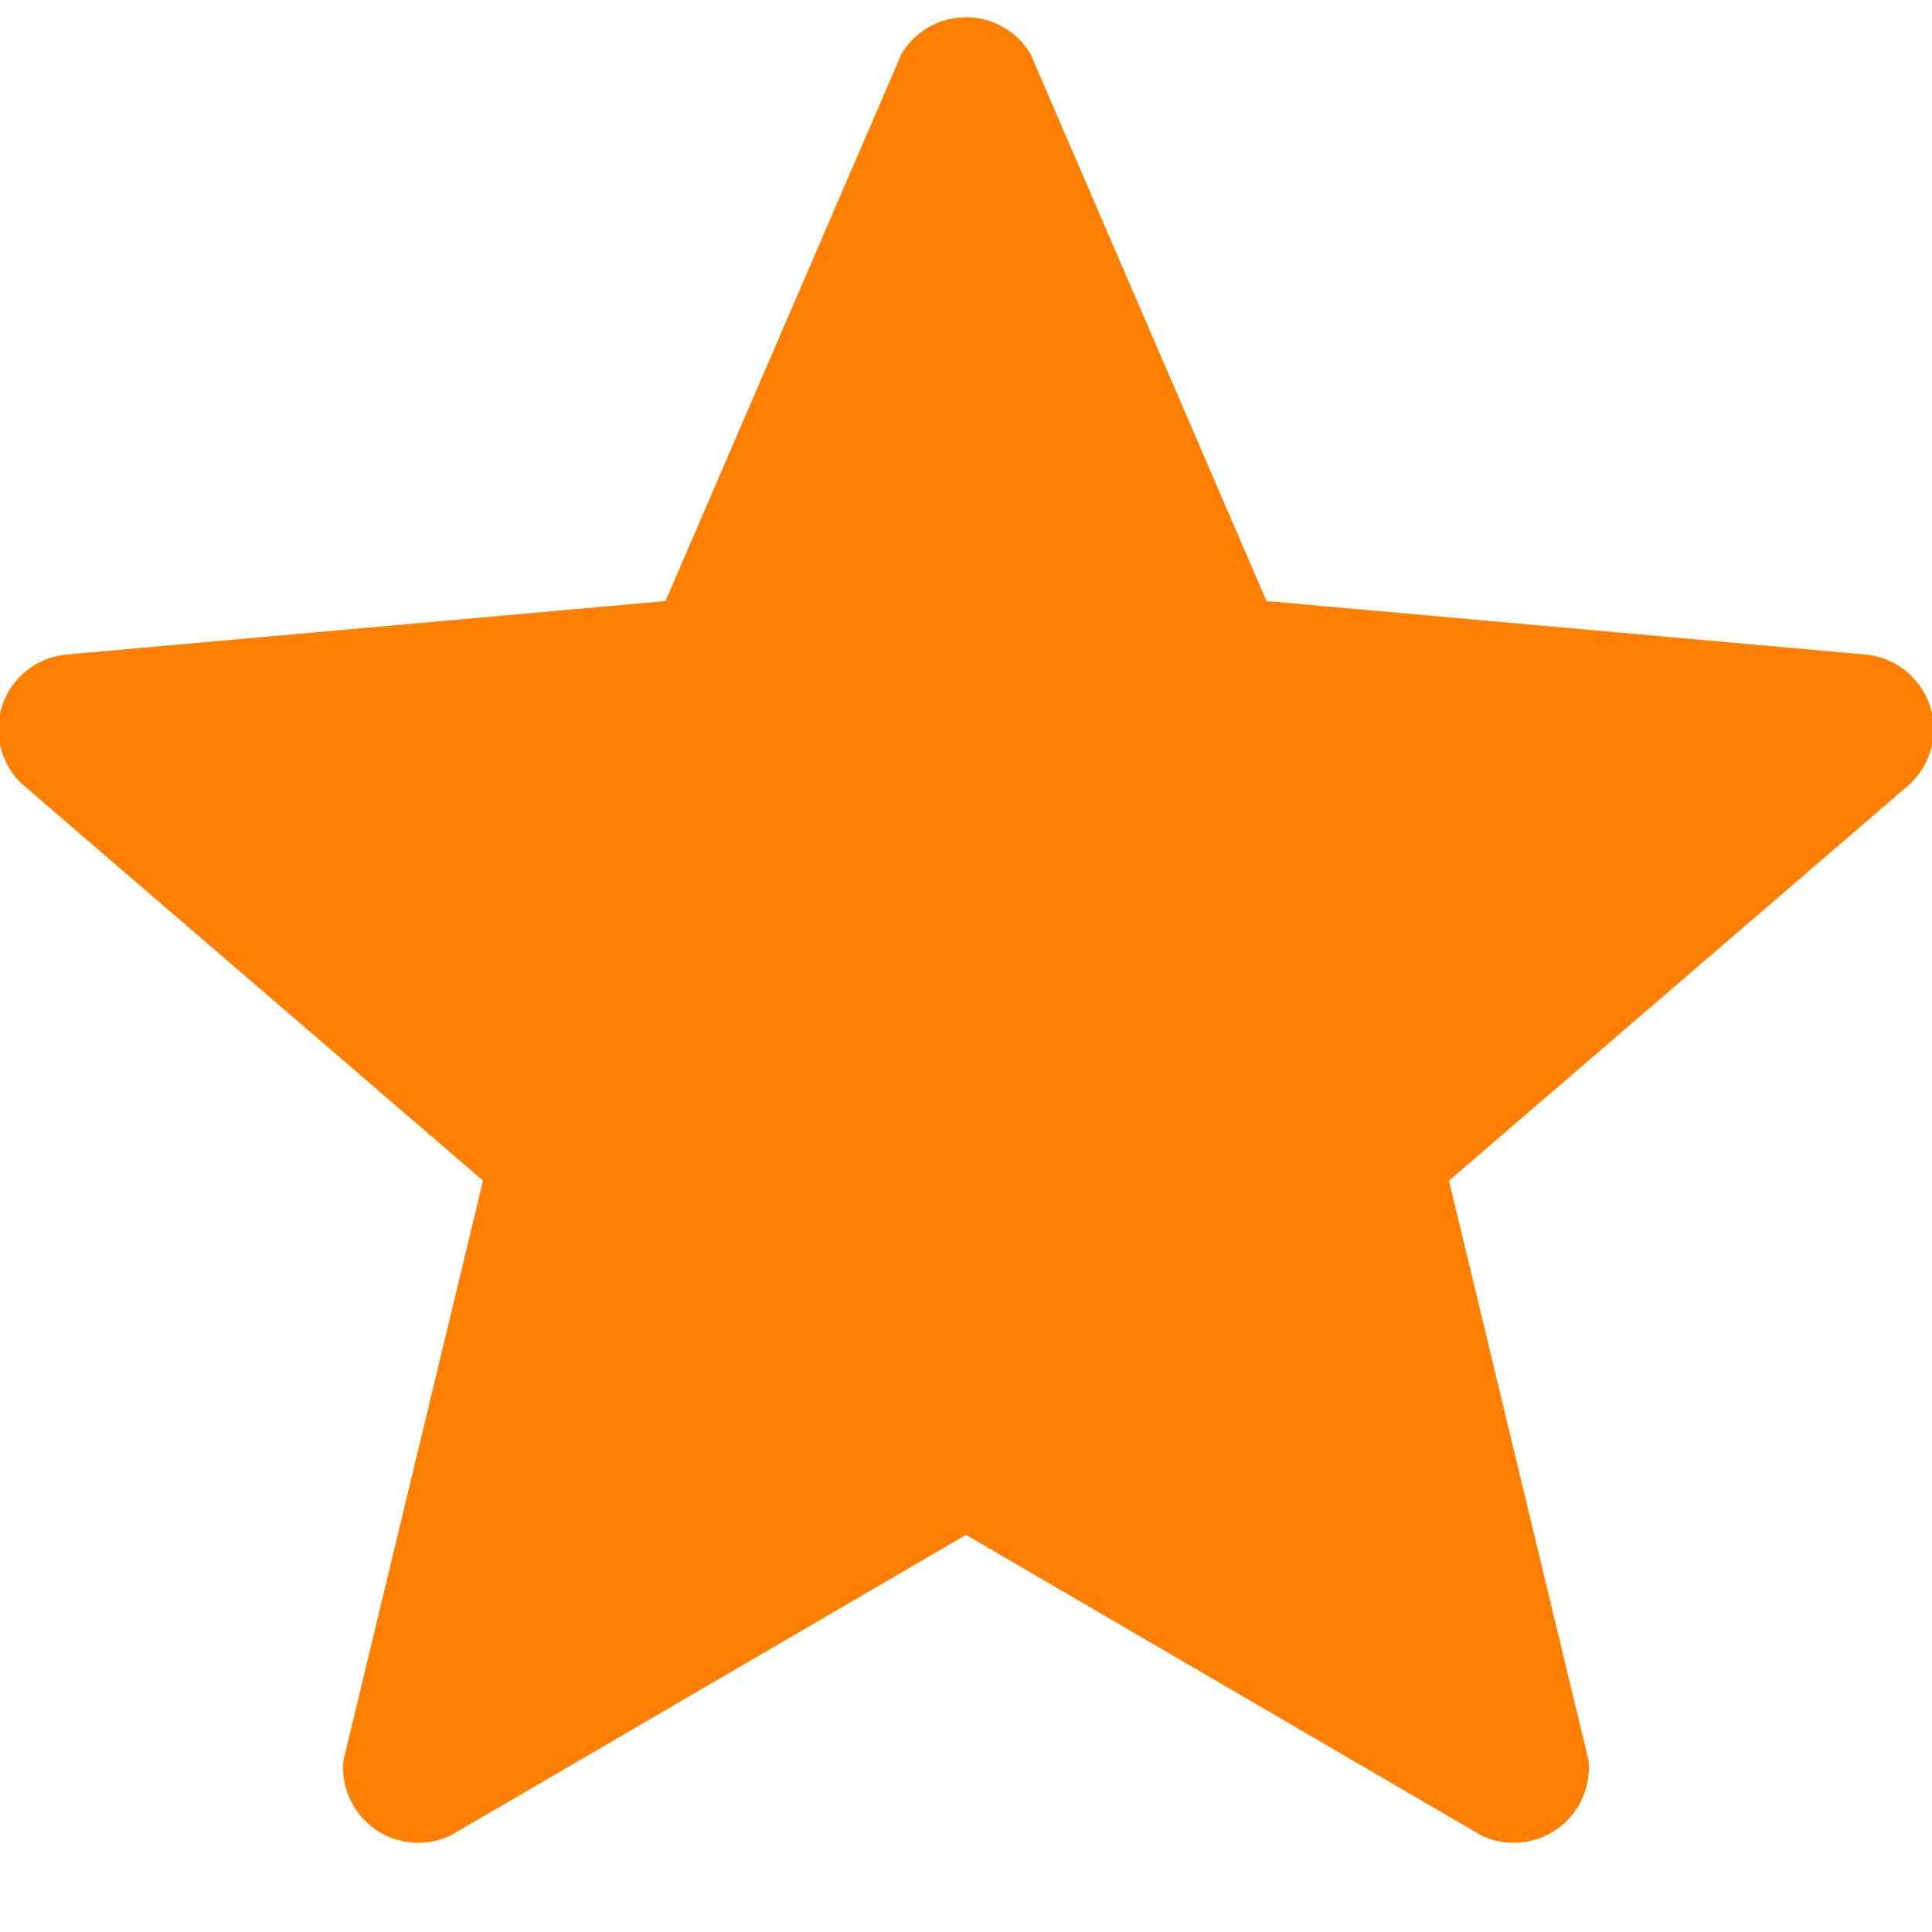
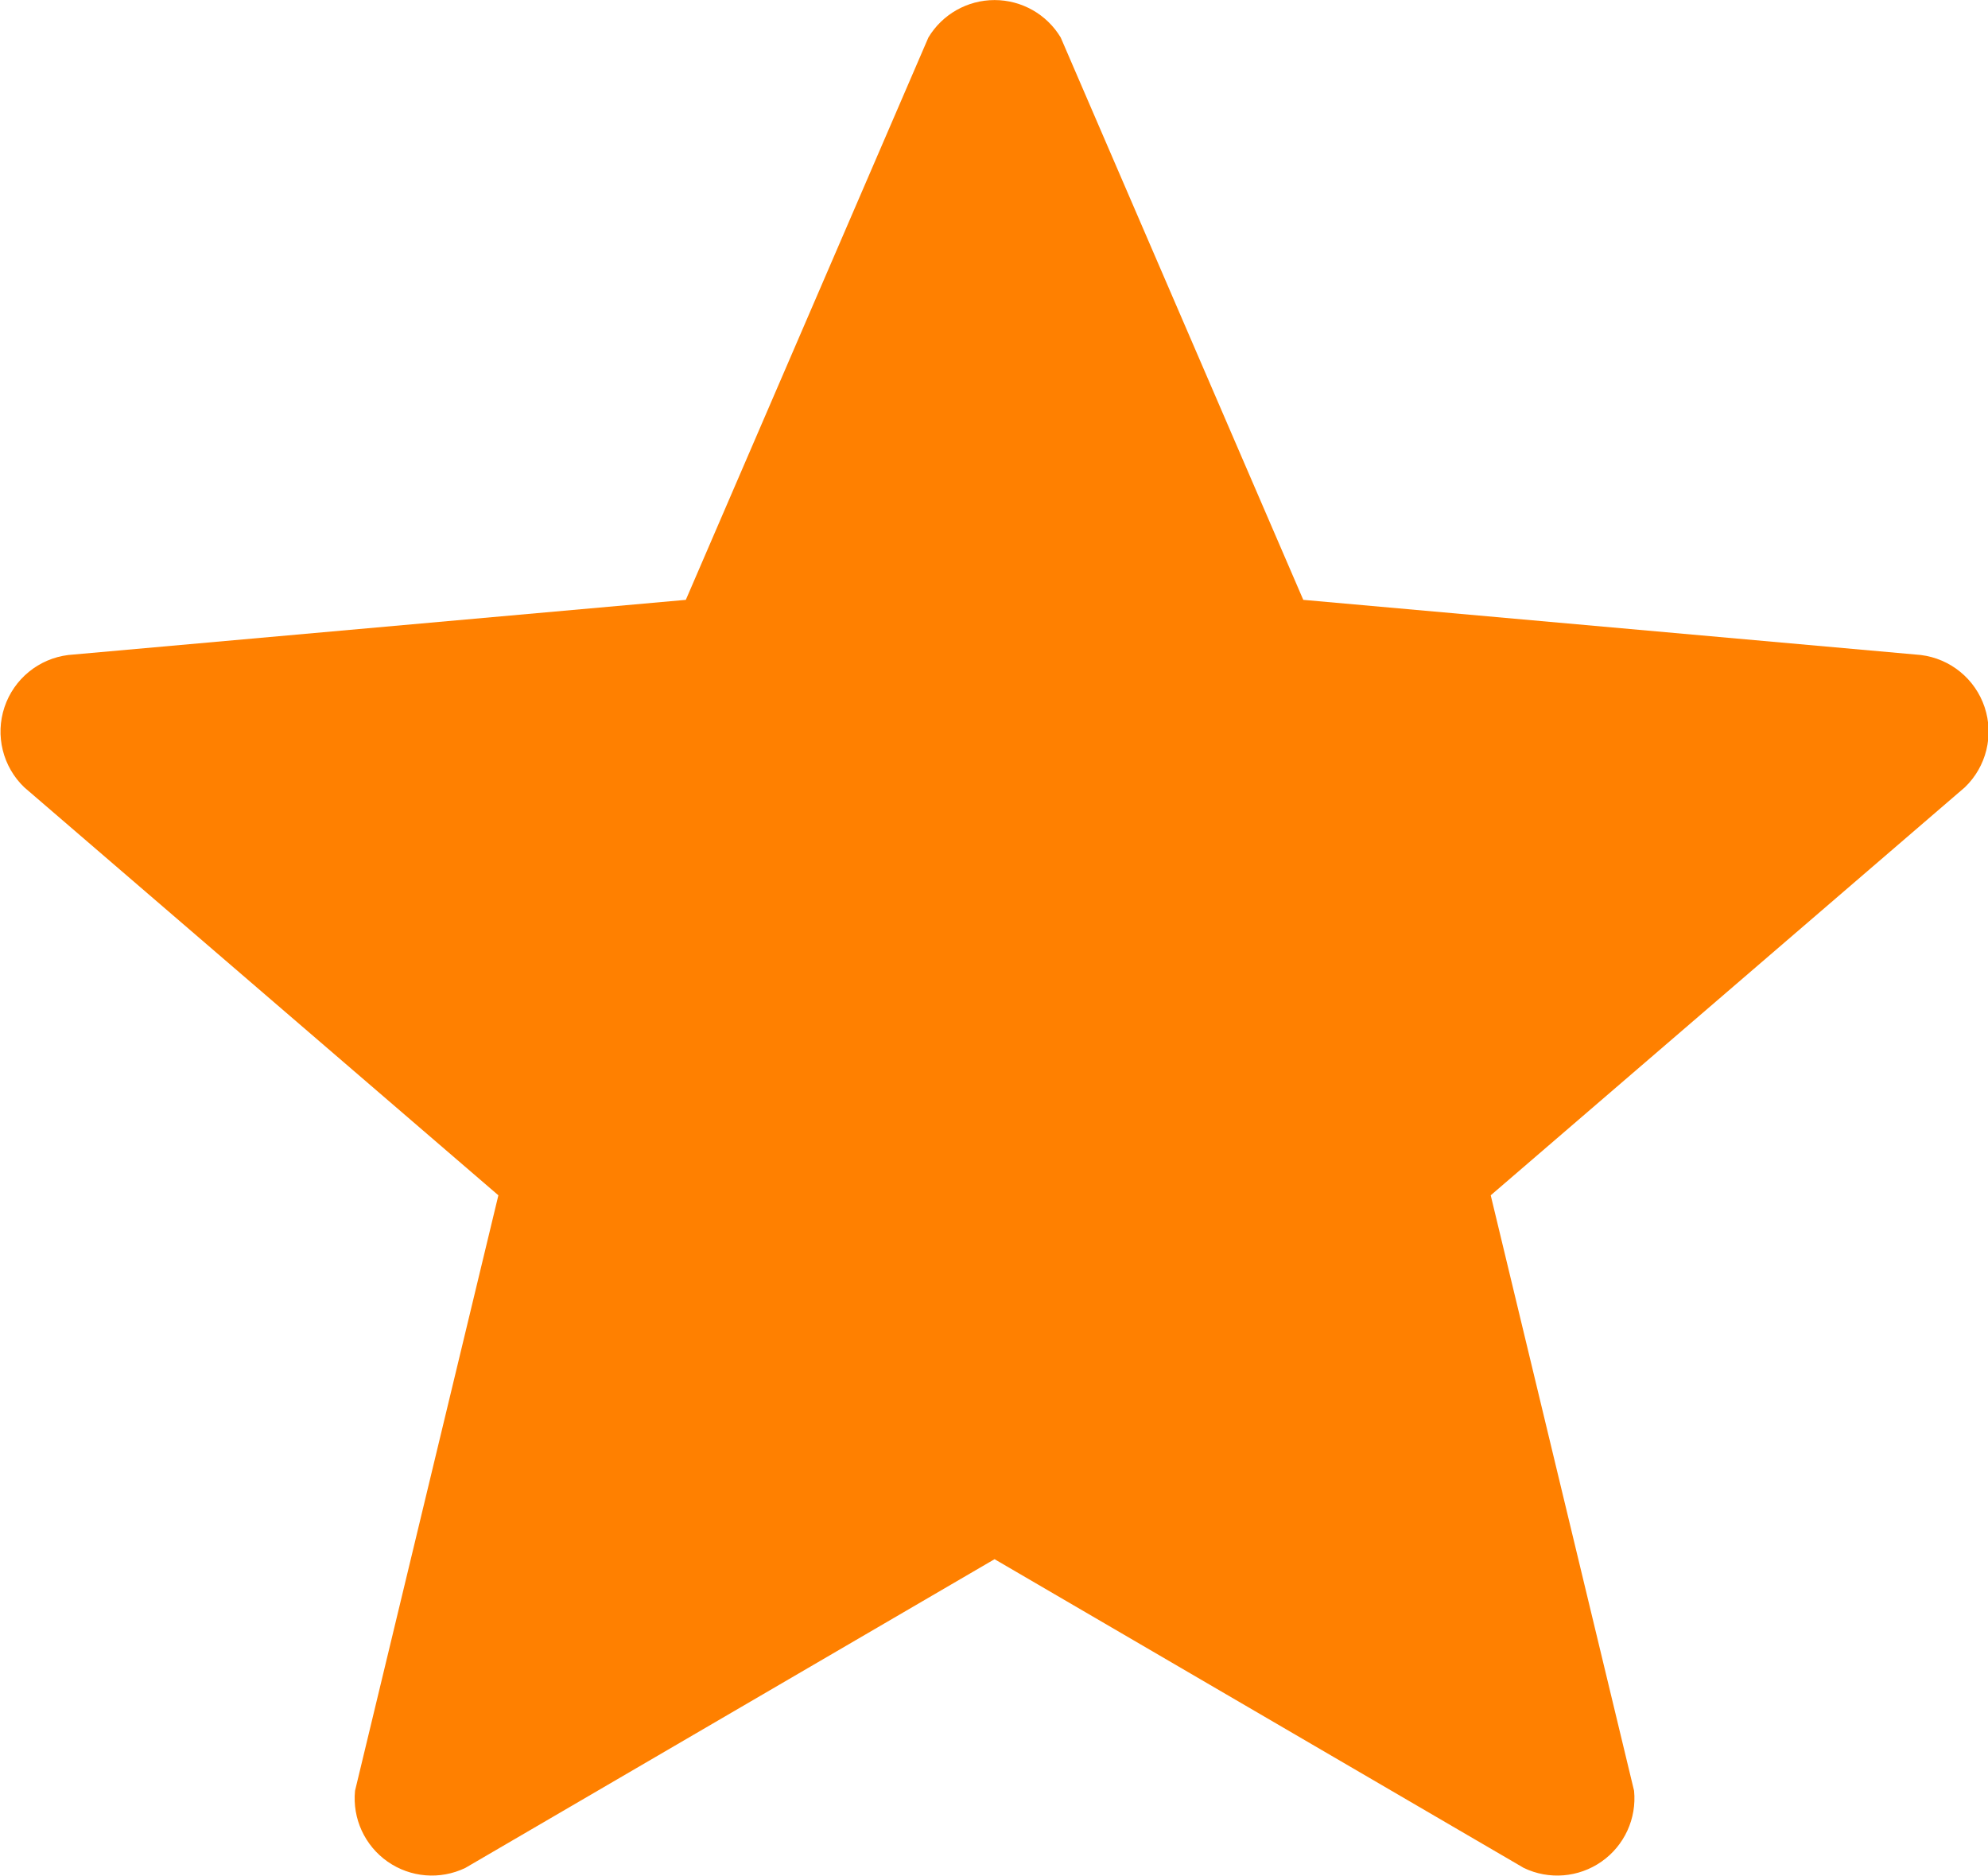
- <svg xmlns="http://www.w3.org/2000/svg" xmlns:xlink="http://www.w3.org/1999/xlink" viewBox="0 0 18 18">
+ <svg xmlns="http://www.w3.org/2000/svg" xmlns:xlink="http://www.w3.org/1999/xlink" viewBox="-0.02 0.16 18.03 17.01">
  <defs>
-     <path id="star-filled-a" d="M12 17.3l4.8 2.8a.7.7 0 001-.7L16.5 14l4.3-3.7a.7.7 0 00-.4-1.2l-5.6-.5-2.2-5.1a.7.7 0 00-1.2 0L9.2 8.6l-5.6.5a.7.7 0 00-.4 1.2L7.5 14l-1.3 5.4a.7.7 0 001 .7l4.8-2.8z" />
+     <path id="star-filled-a" d="m12 17.3 4.8 2.8a.7.7 0 0 0 1-.7L16.5 14l4.3-3.7a.7.7 0 0 0-.4-1.2l-5.6-.5-2.2-5.1a.7.7 0 0 0-1.2 0L9.2 8.6l-5.6.5a.7.7 0 0 0-.4 1.2L7.5 14l-1.3 5.4a.7.7 0 0 0 1 .7l4.8-2.8z" />
  </defs>
  <use fill="#FF8000" fill-rule="evenodd" transform="translate(-3 -3)" xlink:href="#star-filled-a" />
</svg>
